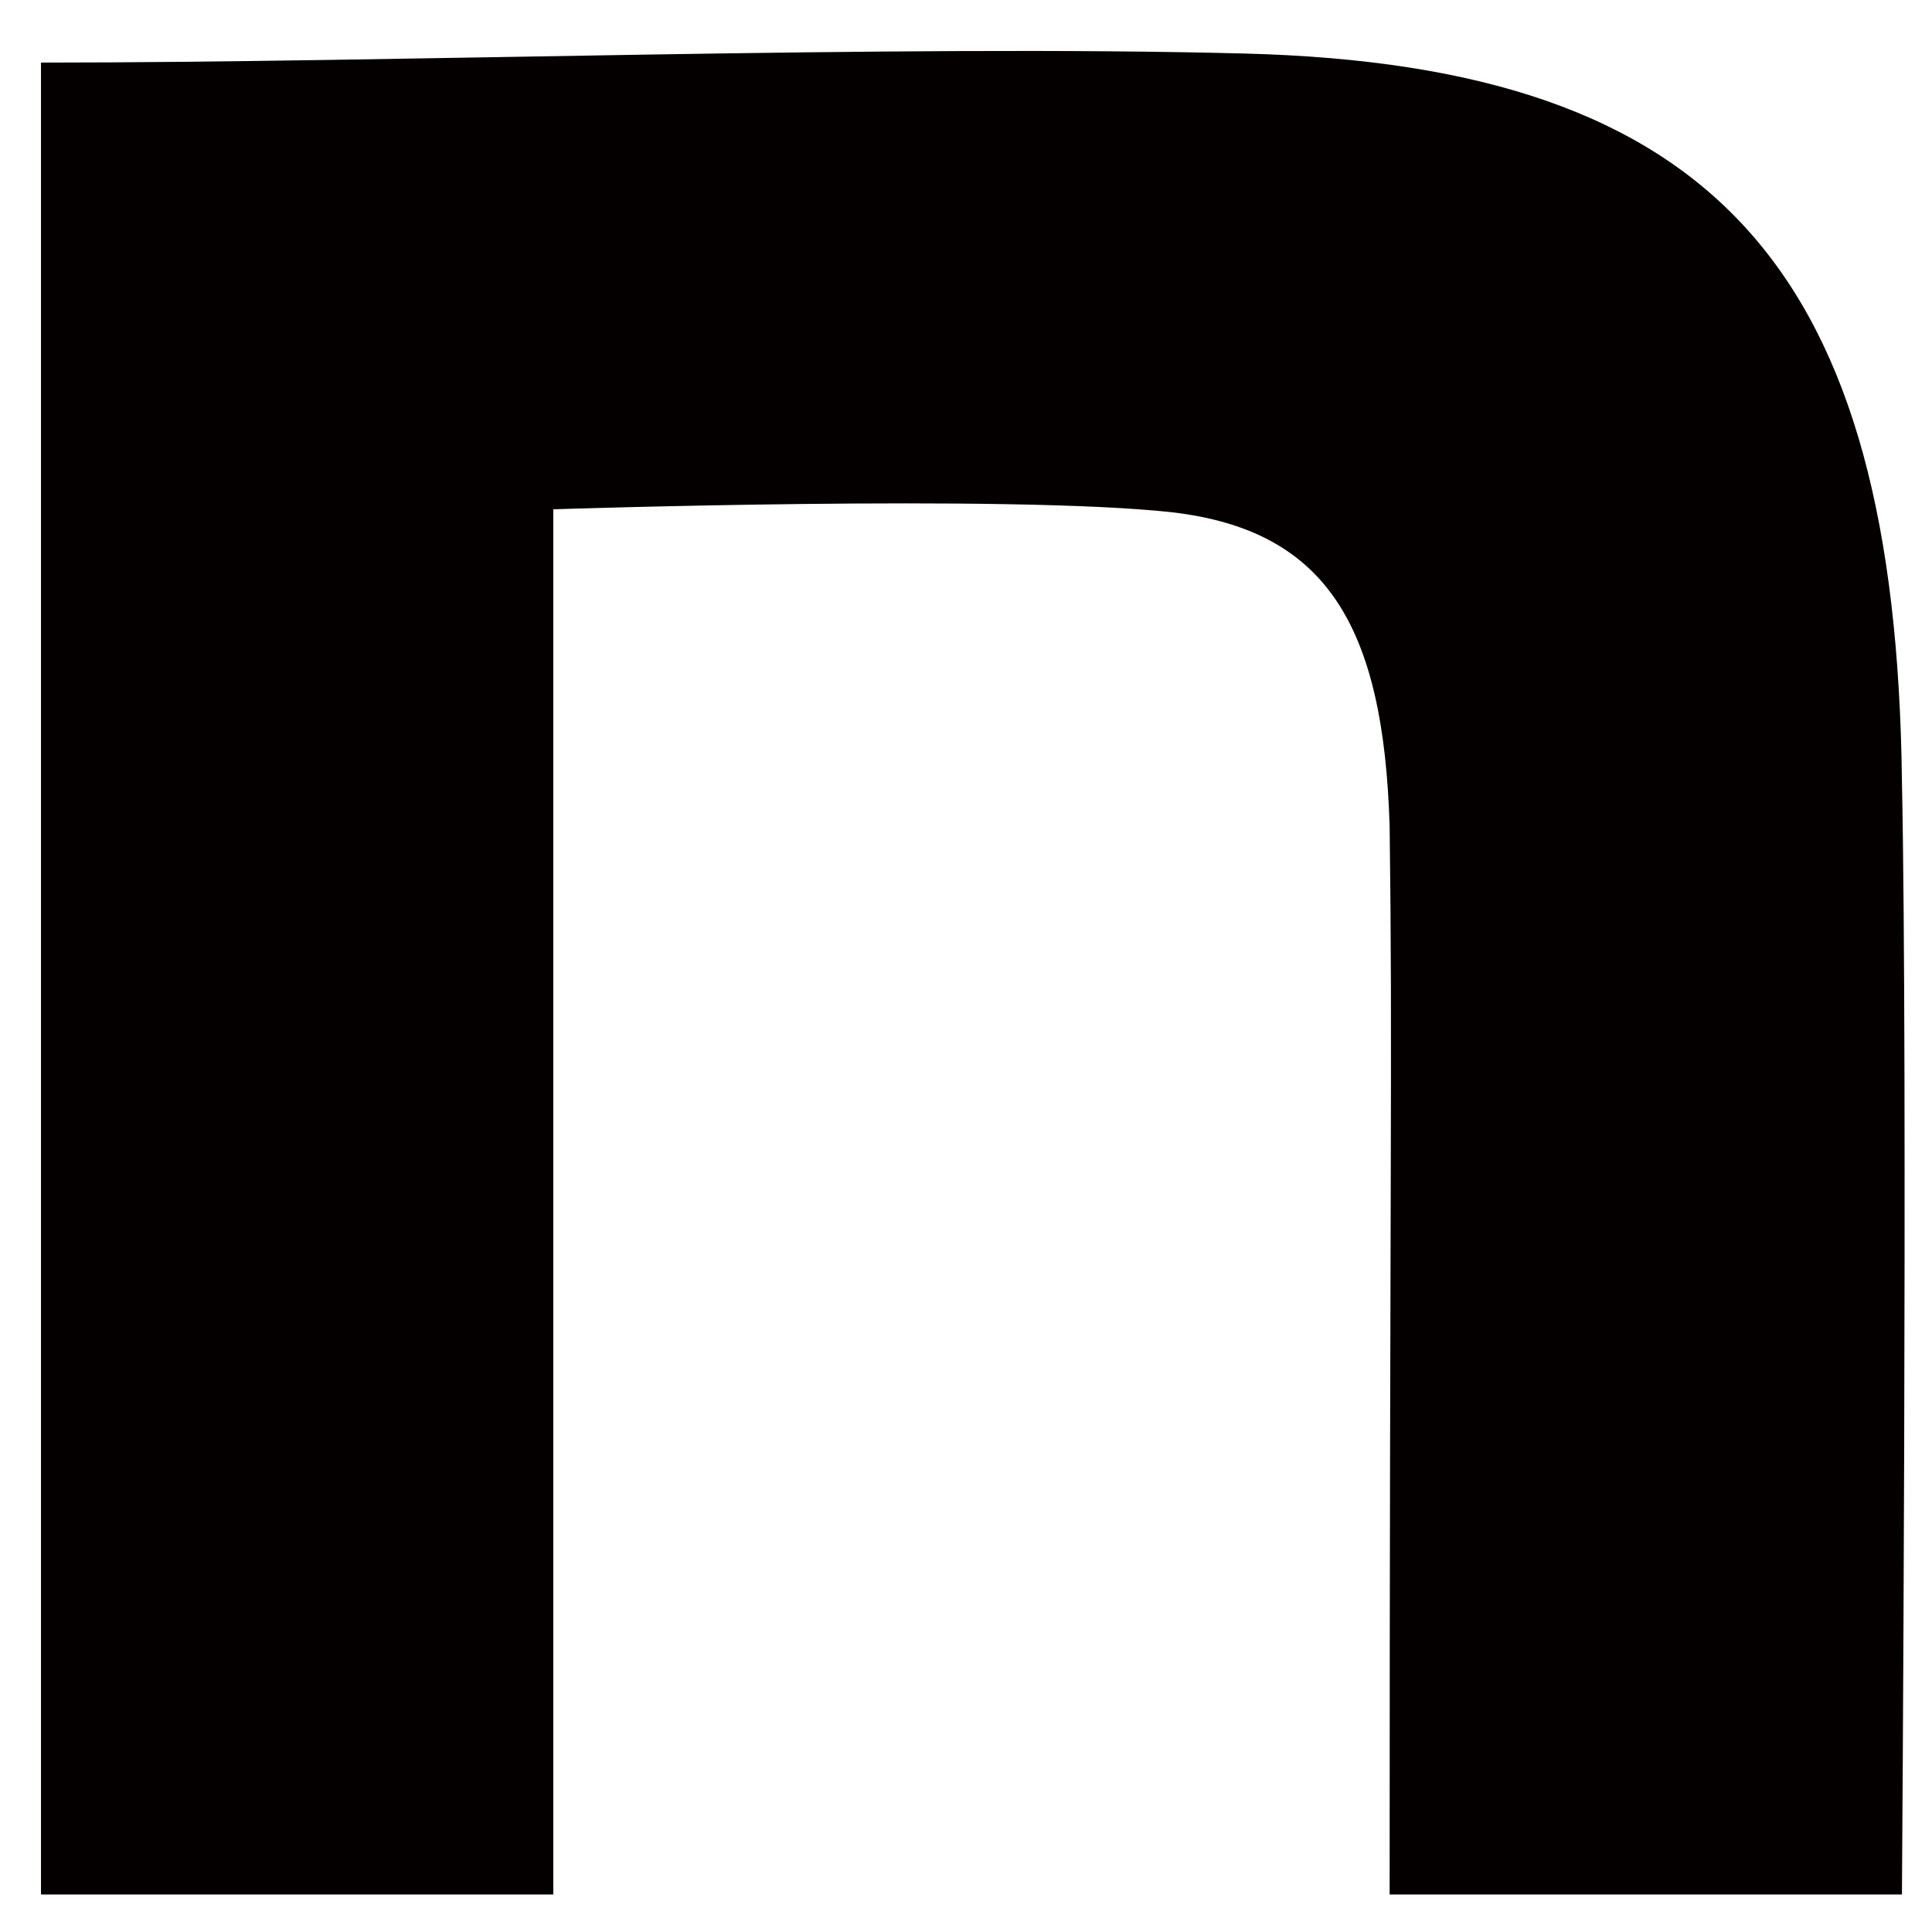
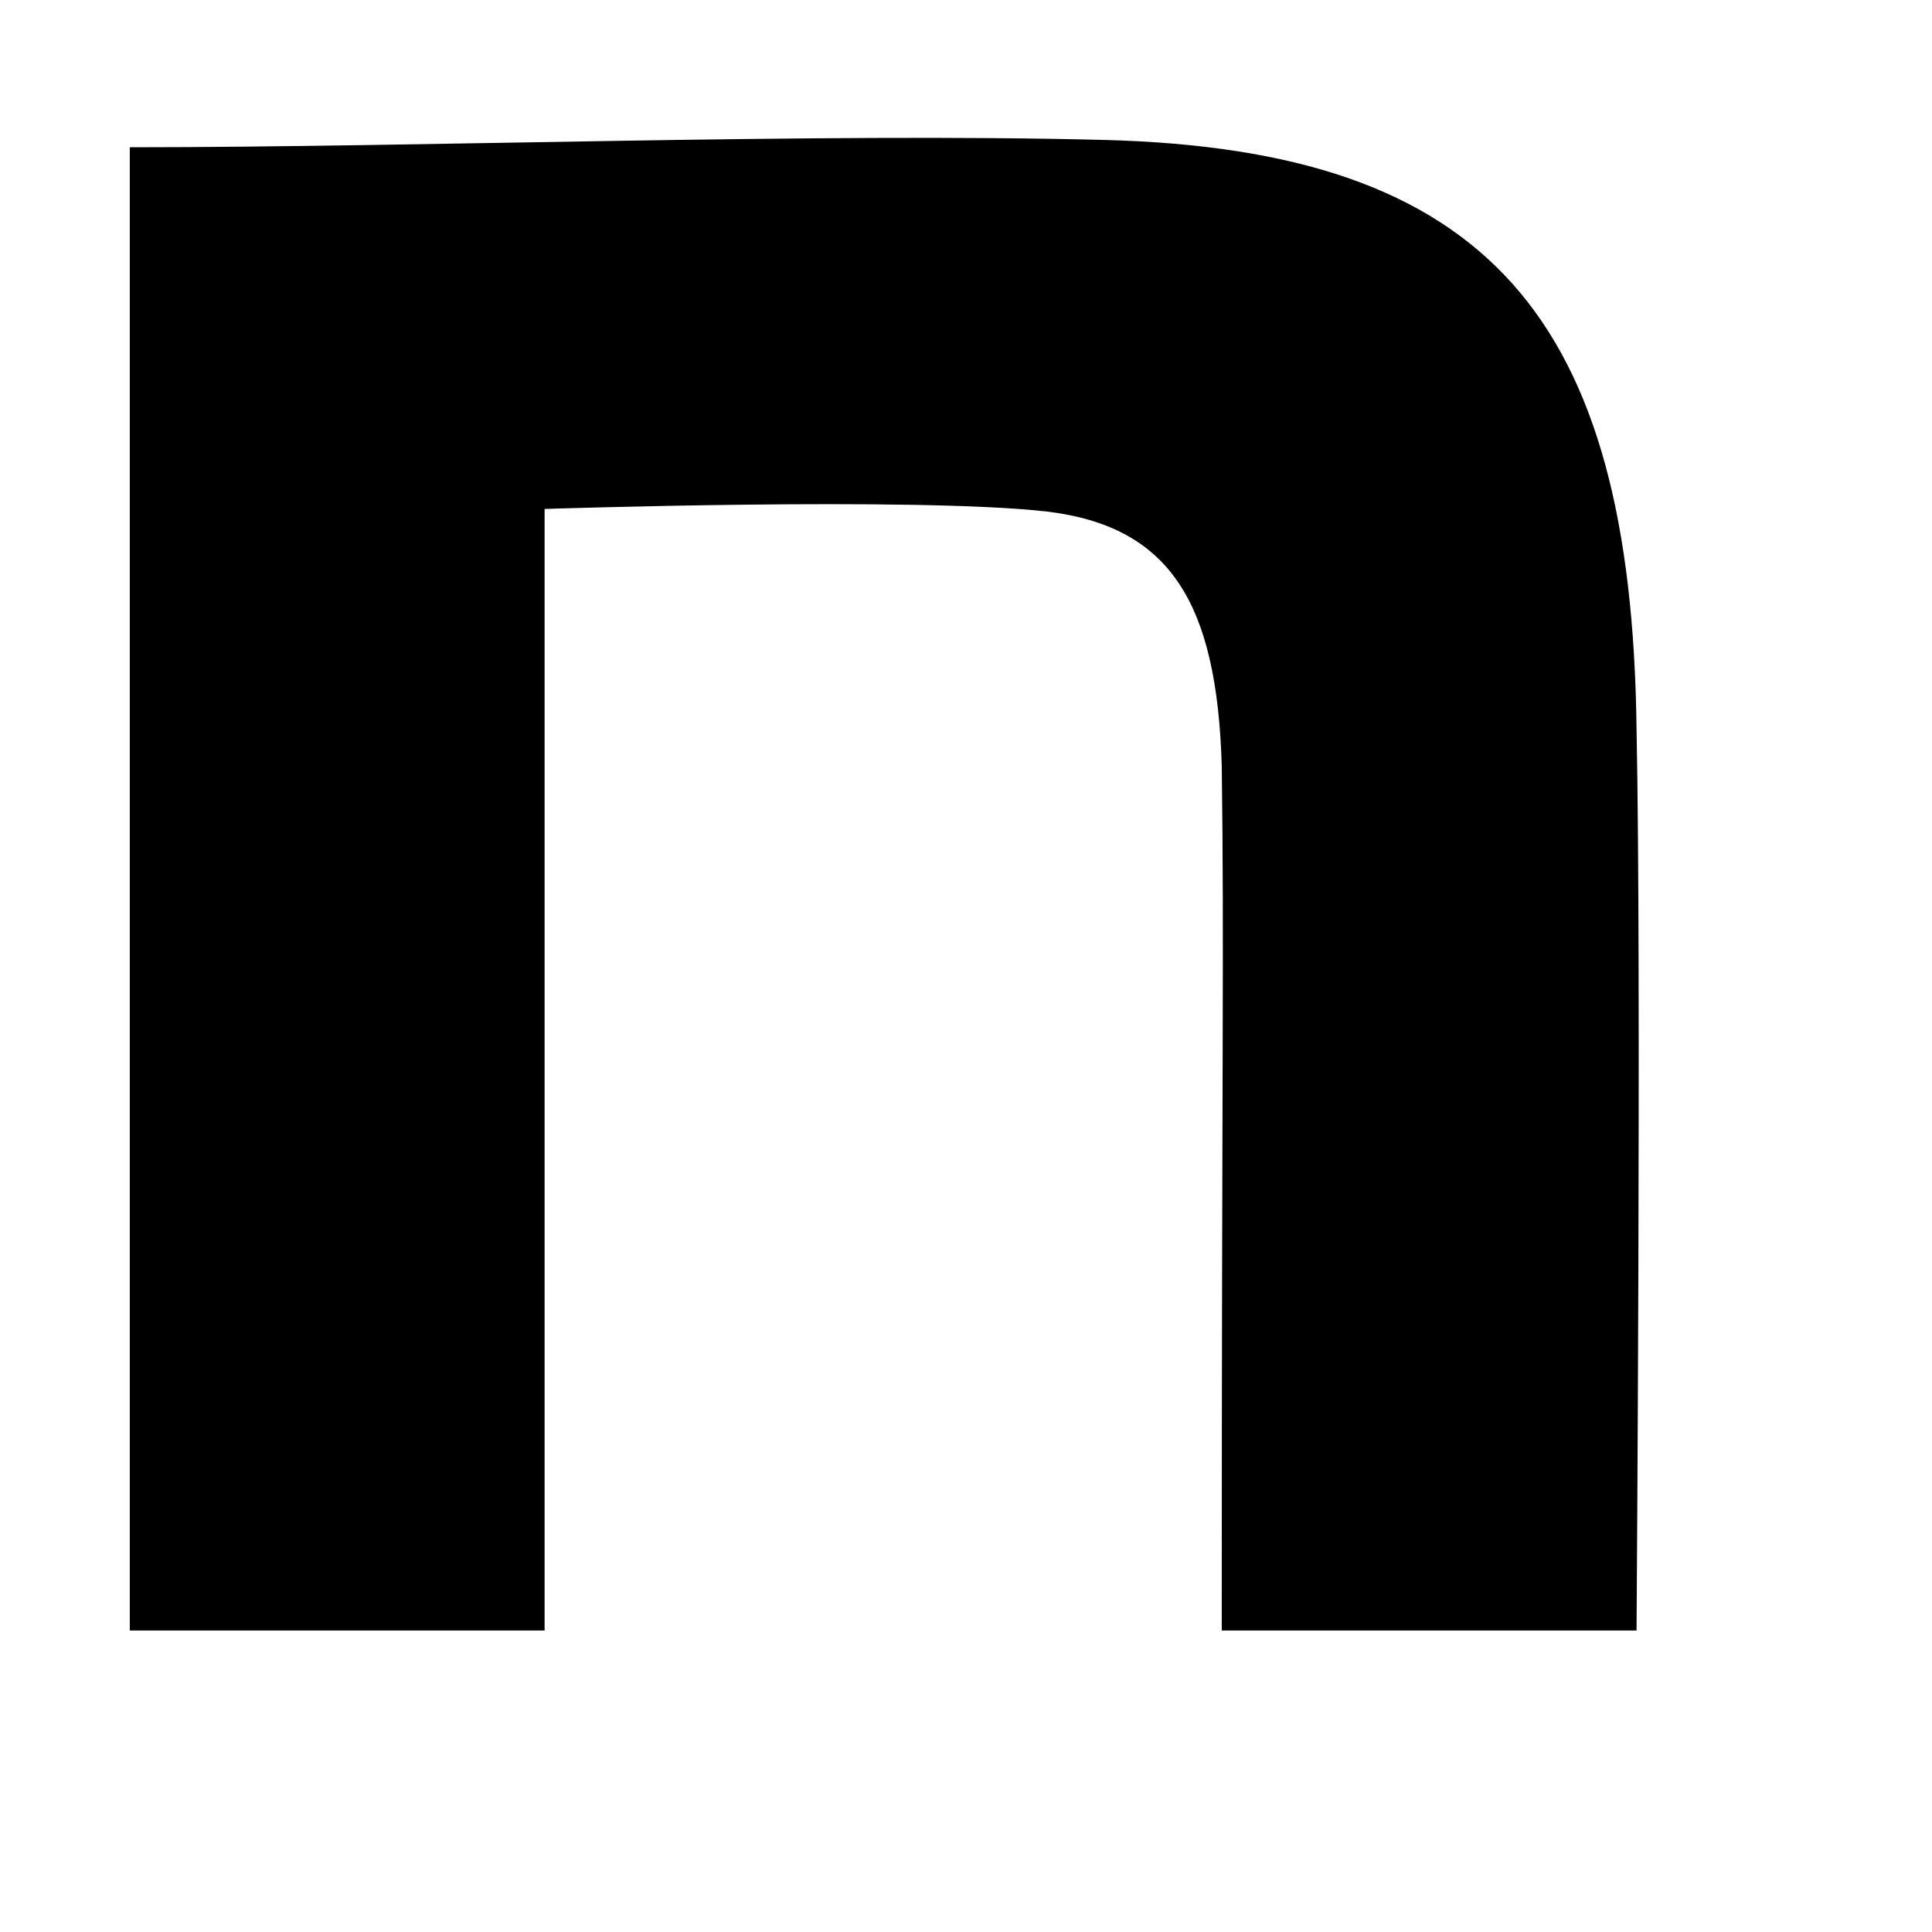
- <svg xmlns="http://www.w3.org/2000/svg" id="_レイヤー_1" version="1.1" viewBox="0 0 493 493">
-   <defs>
-     <style>
-       .st0 {
-         fill: #040000;
-       }
-     </style>
-   </defs>
-   <path class="st0" d="M10.46,15.97c91.59,0,217.03-4.65,307.09-2.31,120.83,3.09,166.24,55.72,167.78,185.74,1.53,73.51,0,284.03,0,284.03h-130.73c0-184.19.78-214.58,0-272.62-1.53-51.08-16.12-75.43-55.37-80.07-41.56-4.65-158.04-.78-158.04-.78v353.47H10.46V15.97h0Z" />
+ <svg xmlns="http://www.w3.org/2000/svg" viewBox="0 0 548 548">
+   <g transform="translate(27.4, 27.4) scale(0.9)">
+     <path fill="currentColor" d="M10.46,15.97c91.59,0,217.03-4.65,307.09-2.31,120.83,3.09,166.24,55.72,167.78,185.74,1.53,73.51,0,284.03,0,284.03h-130.73c0-184.19.78-214.58,0-272.62-1.53-51.08-16.12-75.43-55.37-80.07-41.56-4.65-158.04-.78-158.04-.78v353.47H10.46V15.97h0Z" />
+   </g>
</svg>
